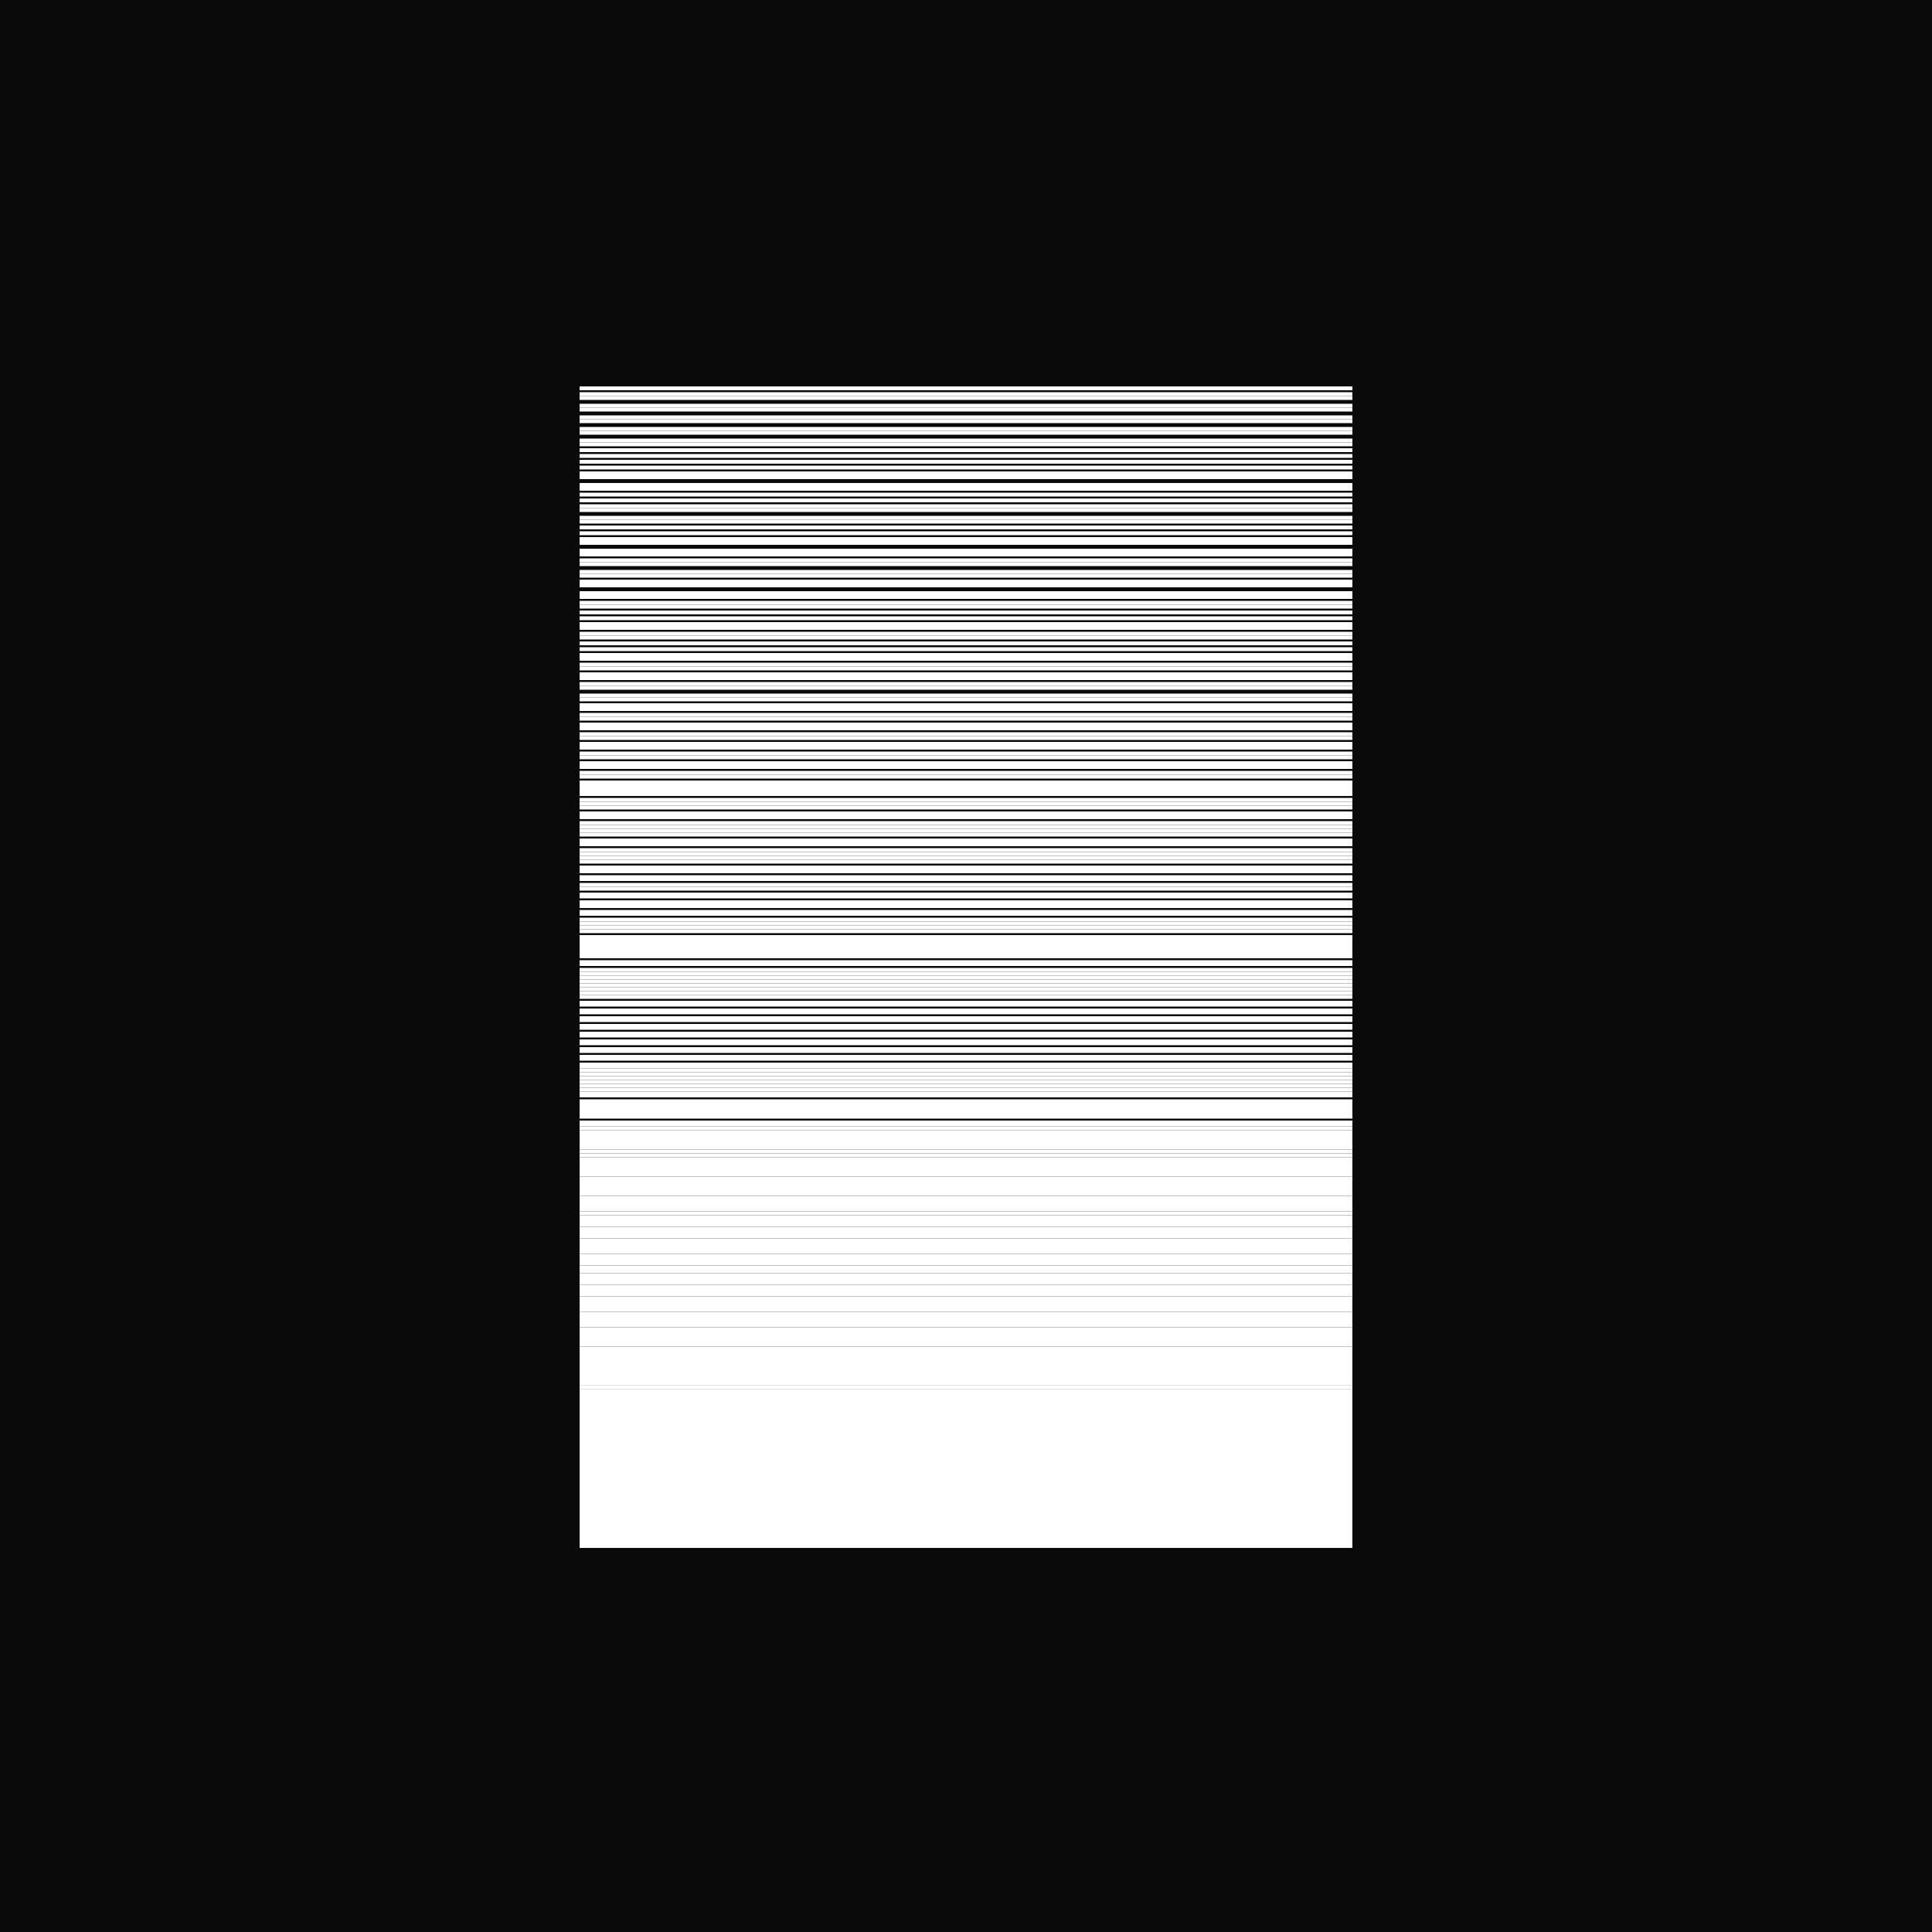
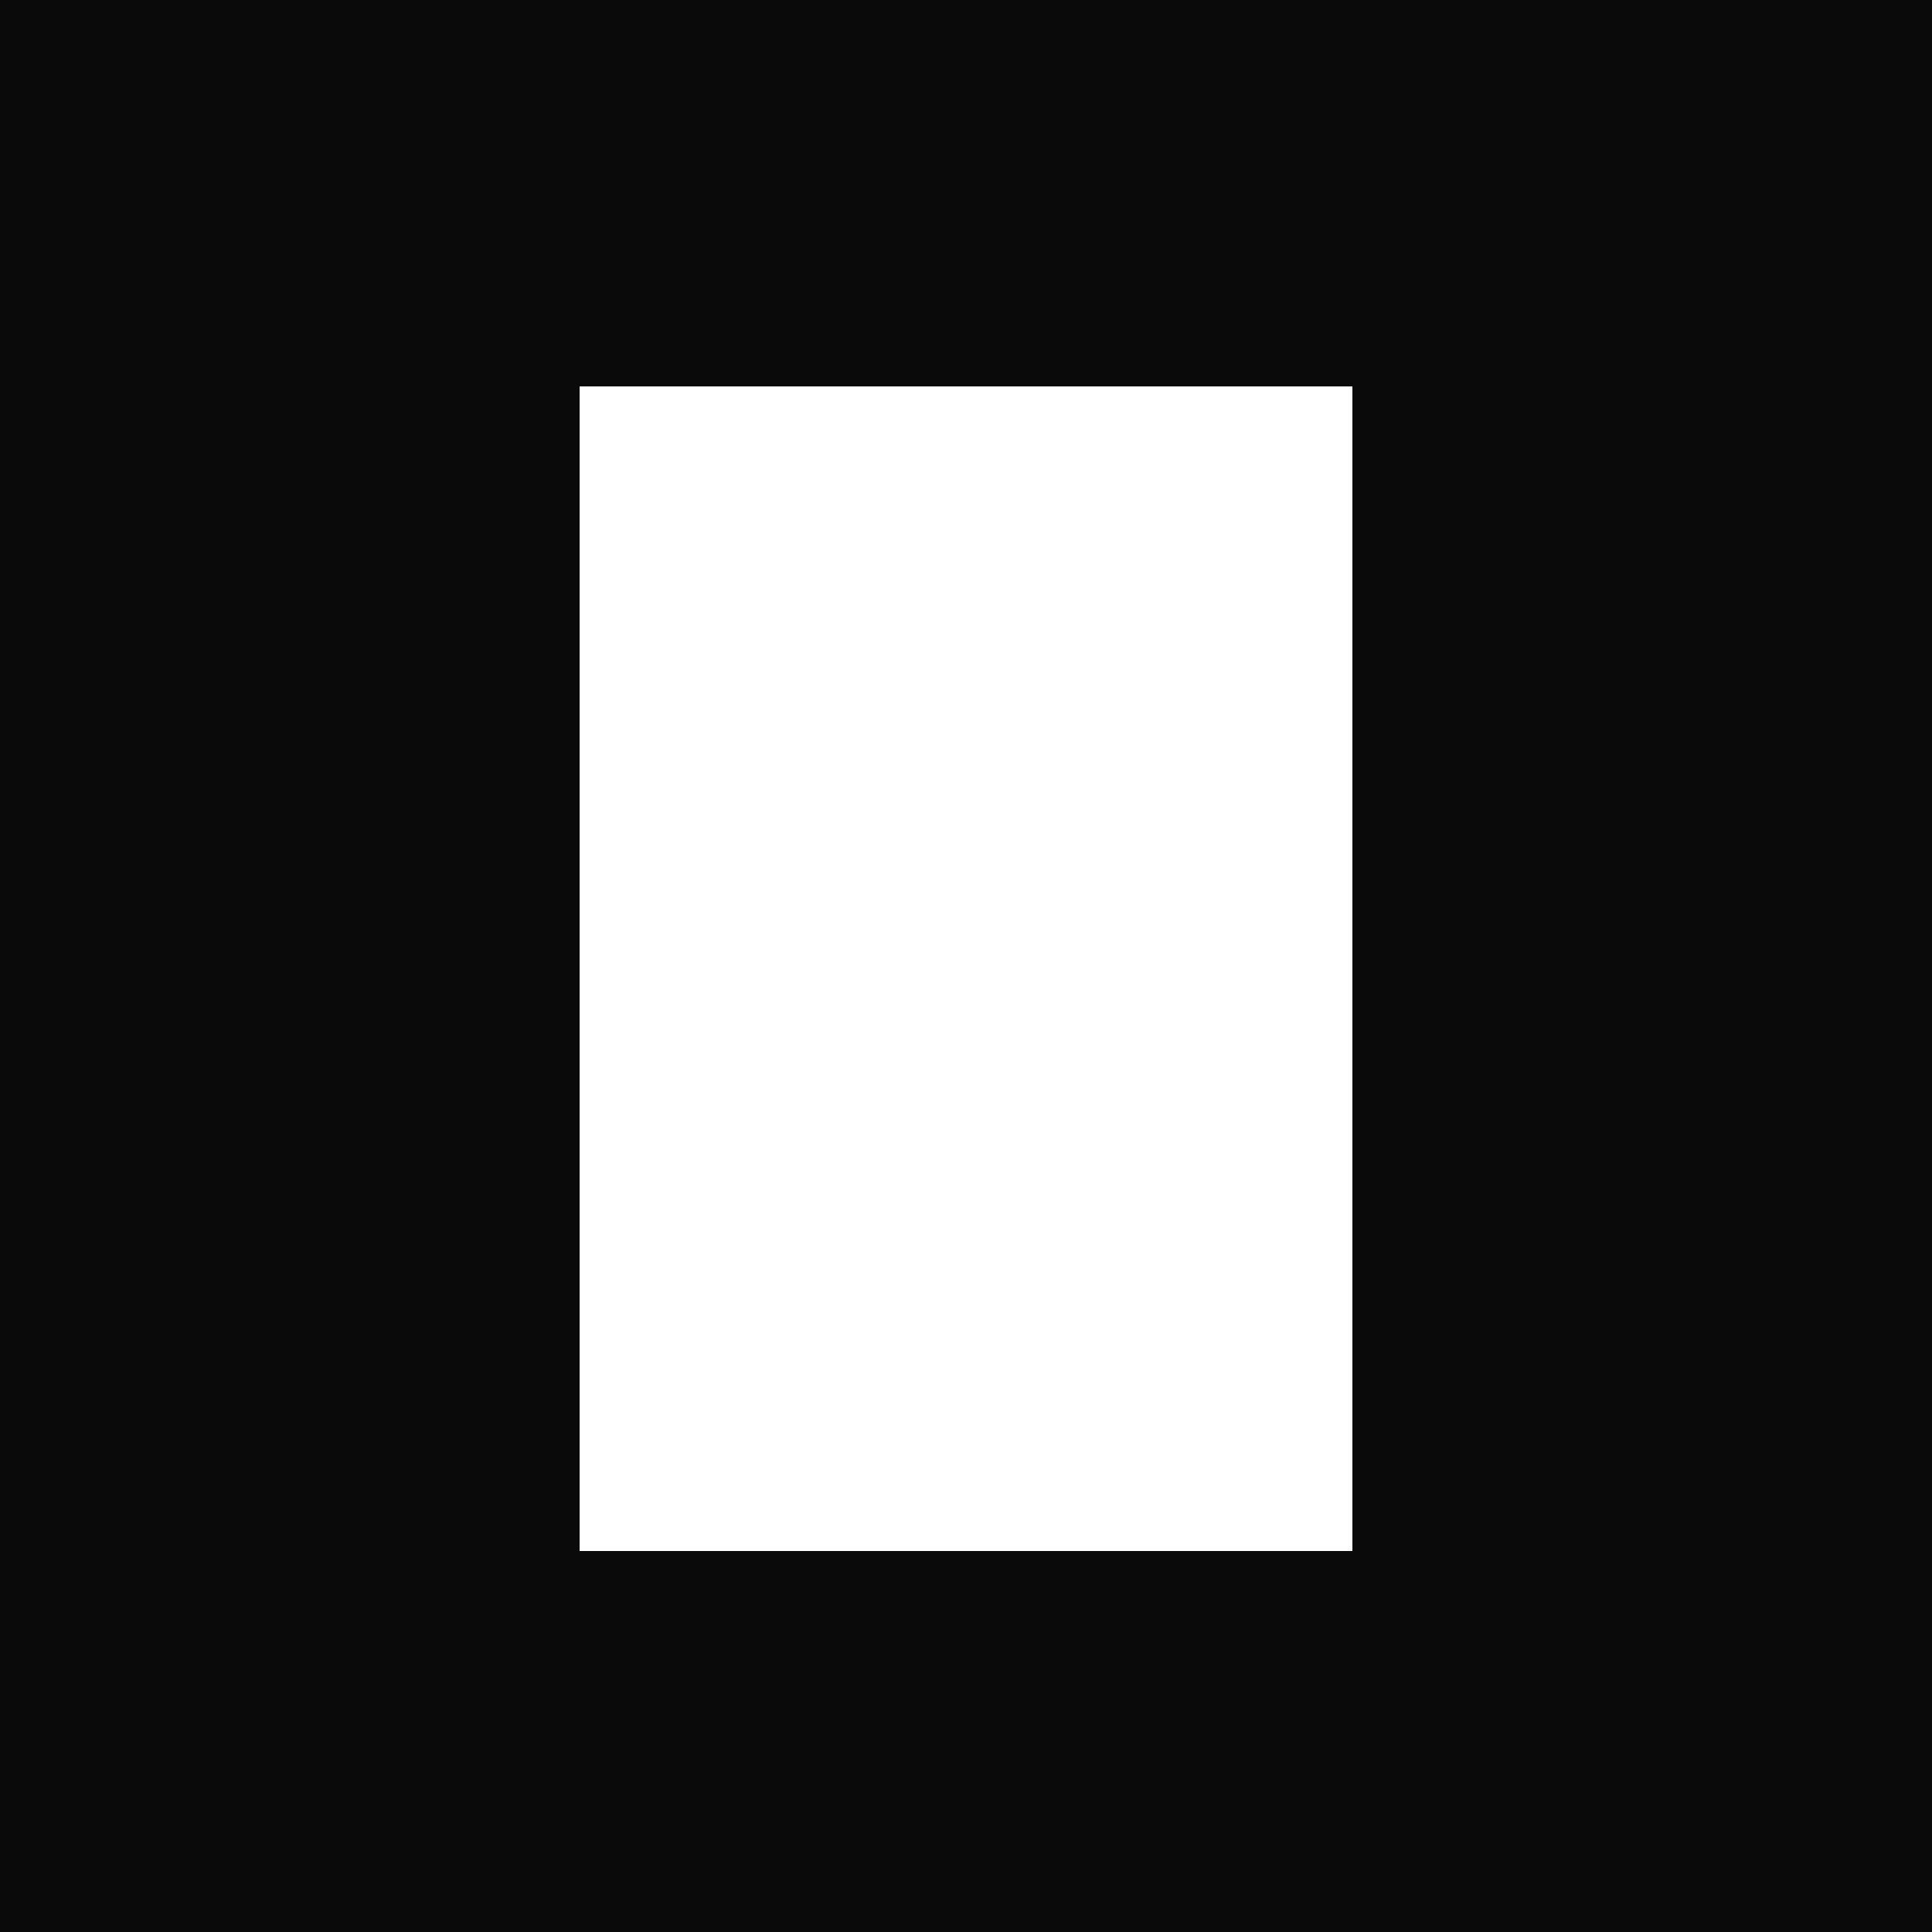
- <svg xmlns="http://www.w3.org/2000/svg" width="4000" height="4000" viewBox="0 0 1000 1000" fill="none">
+ <svg xmlns="http://www.w3.org/2000/svg" width="4000" height="4000" viewBox="0 0 1000 1000" fill="none" shape-rendering="crispEdges">
  <defs>
-     <rect id="l" width="400" height="2" fill="white" />
+     <rect id="l" width="400" height="4" fill="white" />
  </defs>
  <rect width="1000" height="1000" fill="#0A0A0A" />
  <use href="#l" x="300" y="200" />
  <use href="#l" x="300" y="203" />
  <use href="#l" x="300" y="205" />
  <use href="#l" x="300" y="209" />
  <use href="#l" x="300" y="211" />
  <use href="#l" x="300" y="215" />
  <use href="#l" x="300" y="217" />
  <use href="#l" x="300" y="221" />
  <use href="#l" x="300" y="223" />
  <use href="#l" x="300" y="227" />
  <use href="#l" x="300" y="229" />
  <use href="#l" x="300" y="232" />
  <use href="#l" x="300" y="235" />
  <use href="#l" x="300" y="238" />
  <use href="#l" x="300" y="241" />
  <use href="#l" x="300" y="244" />
  <use href="#l" x="300" y="246" />
  <use href="#l" x="300" y="250" />
  <use href="#l" x="300" y="252" />
  <use href="#l" x="300" y="255" />
  <use href="#l" x="300" y="258" />
  <use href="#l" x="300" y="261" />
  <use href="#l" x="300" y="263" />
  <use href="#l" x="300" y="267" />
  <use href="#l" x="300" y="269" />
  <use href="#l" x="300" y="272" />
  <use href="#l" x="300" y="275" />
  <use href="#l" x="300" y="278" />
  <use href="#l" x="300" y="280" />
  <use href="#l" x="300" y="284" />
  <use href="#l" x="300" y="286" />
  <use href="#l" x="300" y="289" />
  <use href="#l" x="300" y="291" />
  <use href="#l" x="300" y="295" />
  <use href="#l" x="300" y="297" />
  <use href="#l" x="300" y="300" />
  <use href="#l" x="300" y="302" />
  <use href="#l" x="300" y="306" />
  <use href="#l" x="300" y="308" />
  <use href="#l" x="300" y="311" />
  <use href="#l" x="300" y="313" />
  <use href="#l" x="300" y="316" />
  <use href="#l" x="300" y="319" />
  <use href="#l" x="300" y="322" />
  <use href="#l" x="300" y="324" />
  <use href="#l" x="300" y="327" />
  <use href="#l" x="300" y="329" />
  <use href="#l" x="300" y="332" />
  <use href="#l" x="300" y="335" />
  <use href="#l" x="300" y="338" />
  <use href="#l" x="300" y="340" />
  <use href="#l" x="300" y="343" />
  <use href="#l" x="300" y="345" />
  <use href="#l" x="300" y="348" />
  <use href="#l" x="300" y="350" />
  <use href="#l" x="300" y="353" />
  <use href="#l" x="300" y="355" />
  <use href="#l" x="300" y="359" />
  <use href="#l" x="300" y="361" />
  <use href="#l" x="300" y="364" />
  <use href="#l" x="300" y="366" />
  <use href="#l" x="300" y="369" />
  <use href="#l" x="300" y="371" />
  <use href="#l" x="300" y="374" />
  <use href="#l" x="300" y="376" />
  <use href="#l" x="300" y="379" />
  <use href="#l" x="300" y="381" />
  <use href="#l" x="300" y="384" />
  <use href="#l" x="300" y="386" />
  <use href="#l" x="300" y="389" />
  <use href="#l" x="300" y="391" />
  <use href="#l" x="300" y="394" />
  <use href="#l" x="300" y="396" />
  <use href="#l" x="300" y="399" />
  <use href="#l" x="300" y="401" />
  <use href="#l" x="300" y="404" />
  <use href="#l" x="300" y="406" />
  <use href="#l" x="300" y="408" />
  <use href="#l" x="300" y="410" />
  <use href="#l" x="300" y="413" />
  <use href="#l" x="300" y="415" />
  <use href="#l" x="300" y="417" />
  <use href="#l" x="300" y="420" />
  <use href="#l" x="300" y="422" />
  <use href="#l" x="300" y="425" />
  <use href="#l" x="300" y="427" />
  <use href="#l" x="300" y="429" />
  <use href="#l" x="300" y="431" />
  <use href="#l" x="300" y="434" />
  <use href="#l" x="300" y="436" />
  <use href="#l" x="300" y="439" />
  <use href="#l" x="300" y="441" />
  <use href="#l" x="300" y="443" />
  <use href="#l" x="300" y="445" />
  <use href="#l" x="300" y="448" />
  <use href="#l" x="300" y="450" />
  <use href="#l" x="300" y="453" />
  <use href="#l" x="300" y="454" />
  <use href="#l" x="300" y="457" />
  <use href="#l" x="300" y="459" />
  <use href="#l" x="300" y="462" />
  <use href="#l" x="300" y="463" />
  <use href="#l" x="300" y="466" />
  <use href="#l" x="300" y="468" />
  <use href="#l" x="300" y="471" />
  <use href="#l" x="300" y="472" />
  <use href="#l" x="300" y="475" />
  <use href="#l" x="300" y="477" />
  <use href="#l" x="300" y="479" />
  <use href="#l" x="300" y="481" />
  <use href="#l" x="300" y="484" />
  <use href="#l" x="300" y="486" />
  <use href="#l" x="300" y="488" />
  <use href="#l" x="300" y="490" />
  <use href="#l" x="300" y="492" />
  <use href="#l" x="300" y="494" />
  <use href="#l" x="300" y="497" />
  <use href="#l" x="300" y="498" />
  <use href="#l" x="300" y="501" />
  <use href="#l" x="300" y="503" />
  <use href="#l" x="300" y="505" />
  <use href="#l" x="300" y="507" />
  <use href="#l" x="300" y="509" />
  <use href="#l" x="300" y="511" />
  <use href="#l" x="300" y="513" />
  <use href="#l" x="300" y="515" />
  <use href="#l" x="300" y="518" />
  <use href="#l" x="300" y="519" />
  <use href="#l" x="300" y="522" />
  <use href="#l" x="300" y="523" />
  <use href="#l" x="300" y="526" />
  <use href="#l" x="300" y="527" />
  <use href="#l" x="300" y="530" />
  <use href="#l" x="300" y="531" />
  <use href="#l" x="300" y="534" />
  <use href="#l" x="300" y="535" />
  <use href="#l" x="300" y="538" />
  <use href="#l" x="300" y="539" />
  <use href="#l" x="300" y="542" />
  <use href="#l" x="300" y="543" />
  <use href="#l" x="300" y="546" />
  <use href="#l" x="300" y="547" />
  <use href="#l" x="300" y="550" />
  <use href="#l" x="300" y="551" />
  <use href="#l" x="300" y="553" />
  <use href="#l" x="300" y="555" />
  <use href="#l" x="300" y="557" />
  <use href="#l" x="300" y="559" />
  <use href="#l" x="300" y="561" />
  <use href="#l" x="300" y="563" />
  <use href="#l" x="300" y="565" />
  <use href="#l" x="300" y="566" />
  <use href="#l" x="300" y="569" />
  <use href="#l" x="300" y="570" />
  <use href="#l" x="300" y="572" />
  <use href="#l" x="300" y="574" />
  <use href="#l" x="300" y="576" />
  <use href="#l" x="300" y="577" />
  <use href="#l" x="300" y="580" />
  <use href="#l" x="300" y="581" />
  <use href="#l" x="300" y="583" />
  <use href="#l" x="300" y="585" />
  <use href="#l" x="300" y="586" />
  <use href="#l" x="300" y="588" />
  <use href="#l" x="300" y="590" />
  <use href="#l" x="300" y="592" />
  <use href="#l" x="300" y="593" />
  <use href="#l" x="300" y="595" />
  <use href="#l" x="300" y="597" />
  <use href="#l" x="300" y="599" />
  <use href="#l" x="300" y="600" />
  <use href="#l" x="300" y="602" />
  <use href="#l" x="300" y="604" />
  <use href="#l" x="300" y="606" />
  <use href="#l" x="300" y="607" />
  <use href="#l" x="300" y="609" />
  <use href="#l" x="300" y="610" />
  <use href="#l" x="300" y="612" />
  <use href="#l" x="300" y="614" />
  <use href="#l" x="300" y="616" />
  <use href="#l" x="300" y="617" />
  <use href="#l" x="300" y="619" />
  <use href="#l" x="300" y="620" />
  <use href="#l" x="300" y="622" />
  <use href="#l" x="300" y="624" />
  <use href="#l" x="300" y="625" />
  <use href="#l" x="300" y="627" />
  <use href="#l" x="300" y="629" />
  <use href="#l" x="300" y="630" />
  <use href="#l" x="300" y="632" />
  <use href="#l" x="300" y="633" />
  <use href="#l" x="300" y="635" />
  <use href="#l" x="300" y="636" />
  <use href="#l" x="300" y="638" />
  <use href="#l" x="300" y="639" />
  <use href="#l" x="300" y="641" />
  <use href="#l" x="300" y="642" />
  <use href="#l" x="300" y="644" />
  <use href="#l" x="300" y="646" />
  <use href="#l" x="300" y="647" />
  <use href="#l" x="300" y="649" />
  <use href="#l" x="300" y="650" />
  <use href="#l" x="300" y="652" />
  <use href="#l" x="300" y="653" />
  <use href="#l" x="300" y="655" />
  <use href="#l" x="300" y="656" />
  <use href="#l" x="300" y="657" />
  <use href="#l" x="300" y="659" />
  <use href="#l" x="300" y="660" />
  <use href="#l" x="300" y="662" />
  <use href="#l" x="300" y="663" />
  <use href="#l" x="300" y="665" />
  <use href="#l" x="300" y="666" />
  <use href="#l" x="300" y="668" />
  <use href="#l" x="300" y="669" />
  <use href="#l" x="300" y="671" />
  <use href="#l" x="300" y="672" />
  <use href="#l" x="300" y="673" />
  <use href="#l" x="300" y="674" />
  <use href="#l" x="300" y="676" />
  <use href="#l" x="300" y="677" />
  <use href="#l" x="300" y="679" />
  <use href="#l" x="300" y="680" />
  <use href="#l" x="300" y="681" />
  <use href="#l" x="300" y="682" />
  <use href="#l" x="300" y="684" />
  <use href="#l" x="300" y="685" />
  <use href="#l" x="300" y="687" />
  <use href="#l" x="300" y="688" />
  <use href="#l" x="300" y="689" />
  <use href="#l" x="300" y="690" />
  <use href="#l" x="300" y="692" />
  <use href="#l" x="300" y="693" />
  <use href="#l" x="300" y="694" />
  <use href="#l" x="300" y="695" />
  <use href="#l" x="300" y="697" />
  <use href="#l" x="300" y="698" />
  <use href="#l" x="300" y="699" />
  <use href="#l" x="300" y="700" />
  <use href="#l" x="300" y="702" />
  <use href="#l" x="300" y="703" />
  <use href="#l" x="300" y="704" />
  <use href="#l" x="300" y="705" />
  <use href="#l" x="300" y="706" />
  <use href="#l" x="300" y="707" />
  <use href="#l" x="300" y="708" />
  <use href="#l" x="300" y="710" />
  <use href="#l" x="300" y="711" />
  <use href="#l" x="300" y="712" />
  <use href="#l" x="300" y="713" />
  <use href="#l" x="300" y="714" />
  <use href="#l" x="300" y="715" />
  <use href="#l" x="300" y="717" />
  <use href="#l" x="300" y="717" />
  <use href="#l" x="300" y="719" />
  <use href="#l" x="300" y="720" />
  <use href="#l" x="300" y="721" />
  <use href="#l" x="300" y="722" />
  <use href="#l" x="300" y="723" />
  <use href="#l" x="300" y="724" />
  <use href="#l" x="300" y="725" />
  <use href="#l" x="300" y="726" />
  <use href="#l" x="300" y="727" />
  <use href="#l" x="300" y="728" />
  <use href="#l" x="300" y="729" />
  <use href="#l" x="300" y="730" />
  <use href="#l" x="300" y="731" />
  <use href="#l" x="300" y="732" />
  <use href="#l" x="300" y="733" />
  <use href="#l" x="300" y="734" />
  <use href="#l" x="300" y="735" />
  <use href="#l" x="300" y="736" />
  <use href="#l" x="300" y="737" />
  <use href="#l" x="300" y="738" />
  <use href="#l" x="300" y="739" />
  <use href="#l" x="300" y="740" />
  <use href="#l" x="300" y="741" />
  <use href="#l" x="300" y="742" />
  <use href="#l" x="300" y="743" />
  <use href="#l" x="300" y="744" />
  <use href="#l" x="300" y="745" />
  <use href="#l" x="300" y="746" />
  <use href="#l" x="300" y="747" />
  <use href="#l" x="300" y="747" />
  <use href="#l" x="300" y="748" />
  <use href="#l" x="300" y="749" />
  <use href="#l" x="300" y="750" />
  <use href="#l" x="300" y="751" />
  <use href="#l" x="300" y="752" />
  <use href="#l" x="300" y="753" />
  <use href="#l" x="300" y="754" />
  <use href="#l" x="300" y="754" />
  <use href="#l" x="300" y="755" />
  <use href="#l" x="300" y="756" />
  <use href="#l" x="300" y="757" />
  <use href="#l" x="300" y="757" />
  <use href="#l" x="300" y="758" />
  <use href="#l" x="300" y="759" />
  <use href="#l" x="300" y="760" />
  <use href="#l" x="300" y="761" />
  <use href="#l" x="300" y="761" />
  <use href="#l" x="300" y="762" />
  <use href="#l" x="300" y="763" />
  <use href="#l" x="300" y="764" />
  <use href="#l" x="300" y="764" />
  <use href="#l" x="300" y="765" />
  <use href="#l" x="300" y="766" />
  <use href="#l" x="300" y="766" />
  <use href="#l" x="300" y="767" />
  <use href="#l" x="300" y="768" />
  <use href="#l" x="300" y="769" />
  <use href="#l" x="300" y="769" />
  <use href="#l" x="300" y="770" />
  <use href="#l" x="300" y="771" />
  <use href="#l" x="300" y="771" />
  <use href="#l" x="300" y="772" />
  <use href="#l" x="300" y="773" />
  <use href="#l" x="300" y="773" />
  <use href="#l" x="300" y="774" />
  <use href="#l" x="300" y="774" />
  <use href="#l" x="300" y="775" />
  <use href="#l" x="300" y="776" />
  <use href="#l" x="300" y="776" />
  <use href="#l" x="300" y="777" />
  <use href="#l" x="300" y="777" />
  <use href="#l" x="300" y="778" />
  <use href="#l" x="300" y="778" />
  <use href="#l" x="300" y="779" />
  <use href="#l" x="300" y="779" />
  <use href="#l" x="300" y="780" />
  <use href="#l" x="300" y="781" />
  <use href="#l" x="300" y="781" />
  <use href="#l" x="300" y="782" />
  <use href="#l" x="300" y="782" />
  <use href="#l" x="300" y="783" />
  <use href="#l" x="300" y="783" />
  <use href="#l" x="300" y="784" />
  <use href="#l" x="300" y="784" />
  <use href="#l" x="300" y="785" />
  <use href="#l" x="300" y="785" />
  <use href="#l" x="300" y="785" />
  <use href="#l" x="300" y="786" />
  <use href="#l" x="300" y="786" />
  <use href="#l" x="300" y="787" />
  <use href="#l" x="300" y="787" />
  <use href="#l" x="300" y="788" />
  <use href="#l" x="300" y="788" />
  <use href="#l" x="300" y="789" />
  <use href="#l" x="300" y="789" />
  <use href="#l" x="300" y="789" />
  <use href="#l" x="300" y="790" />
  <use href="#l" x="300" y="790" />
  <use href="#l" x="300" y="790" />
  <use href="#l" x="300" y="791" />
  <use href="#l" x="300" y="791" />
  <use href="#l" x="300" y="792" />
  <use href="#l" x="300" y="792" />
  <use href="#l" x="300" y="792" />
  <use href="#l" x="300" y="793" />
  <use href="#l" x="300" y="793" />
  <use href="#l" x="300" y="793" />
  <use href="#l" x="300" y="794" />
  <use href="#l" x="300" y="794" />
  <use href="#l" x="300" y="794" />
  <use href="#l" x="300" y="794" />
  <use href="#l" x="300" y="795" />
  <use href="#l" x="300" y="795" />
  <use href="#l" x="300" y="795" />
  <use href="#l" x="300" y="795" />
  <use href="#l" x="300" y="796" />
  <use href="#l" x="300" y="796" />
  <use href="#l" x="300" y="796" />
  <use href="#l" x="300" y="796" />
  <use href="#l" x="300" y="797" />
  <use href="#l" x="300" y="797" />
  <use href="#l" x="300" y="797" />
  <use href="#l" x="300" y="797" />
  <use href="#l" x="300" y="797" />
  <use href="#l" x="300" y="797" />
  <use href="#l" x="300" y="798" />
  <use href="#l" x="300" y="798" />
  <use href="#l" x="300" y="798" />
  <use href="#l" x="300" y="798" />
  <use href="#l" x="300" y="798" />
  <use href="#l" x="300" y="798" />
  <use href="#l" x="300" y="799" />
  <use href="#l" x="300" y="799" />
  <use href="#l" x="300" y="799" />
  <use href="#l" x="300" y="799" />
  <use href="#l" x="300" y="799" />
  <use href="#l" x="300" y="799" />
  <use href="#l" x="300" y="799" />
  <use href="#l" x="300" y="799" />
  <use href="#l" x="300" y="799" />
  <use href="#l" x="300" y="799" />
  <use href="#l" x="300" y="799" />
  <use href="#l" x="300" y="799" />
  <use href="#l" x="300" y="799" />
  <use href="#l" x="300" y="799" />
  <use href="#l" x="300" y="799" />
  <use href="#l" x="300" y="799" />
  <use href="#l" x="300" y="799" />
</svg>
